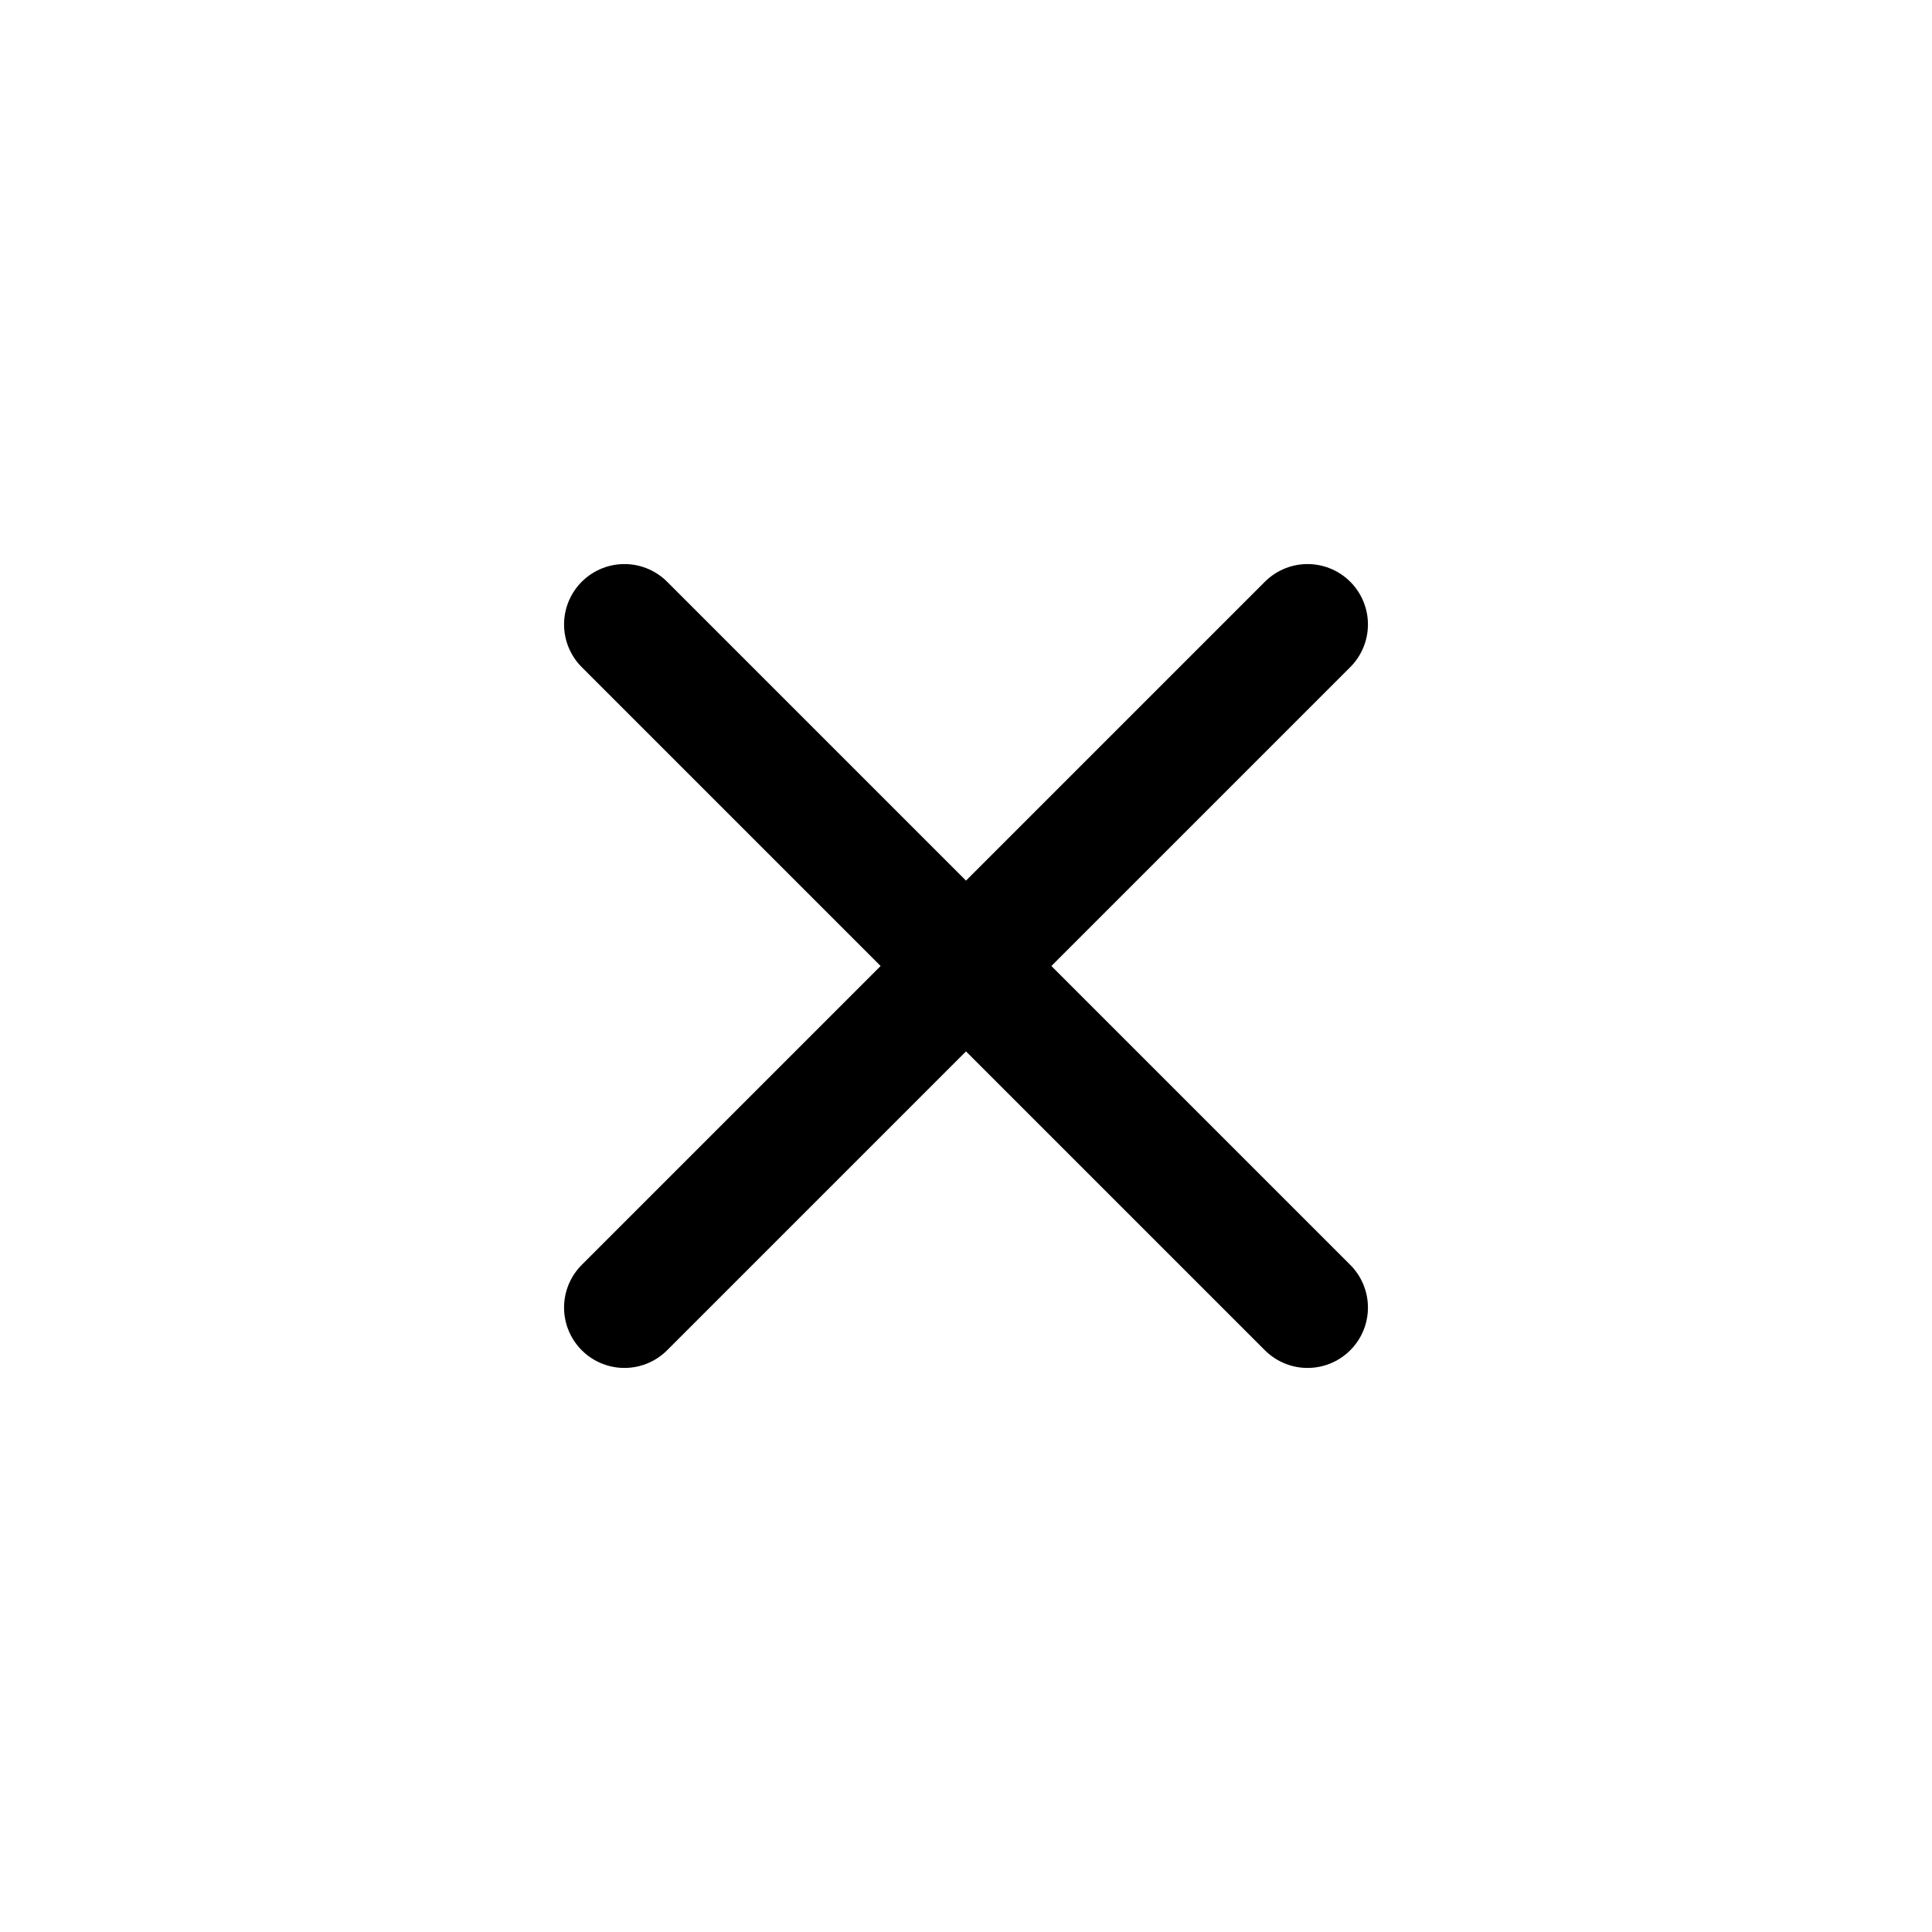
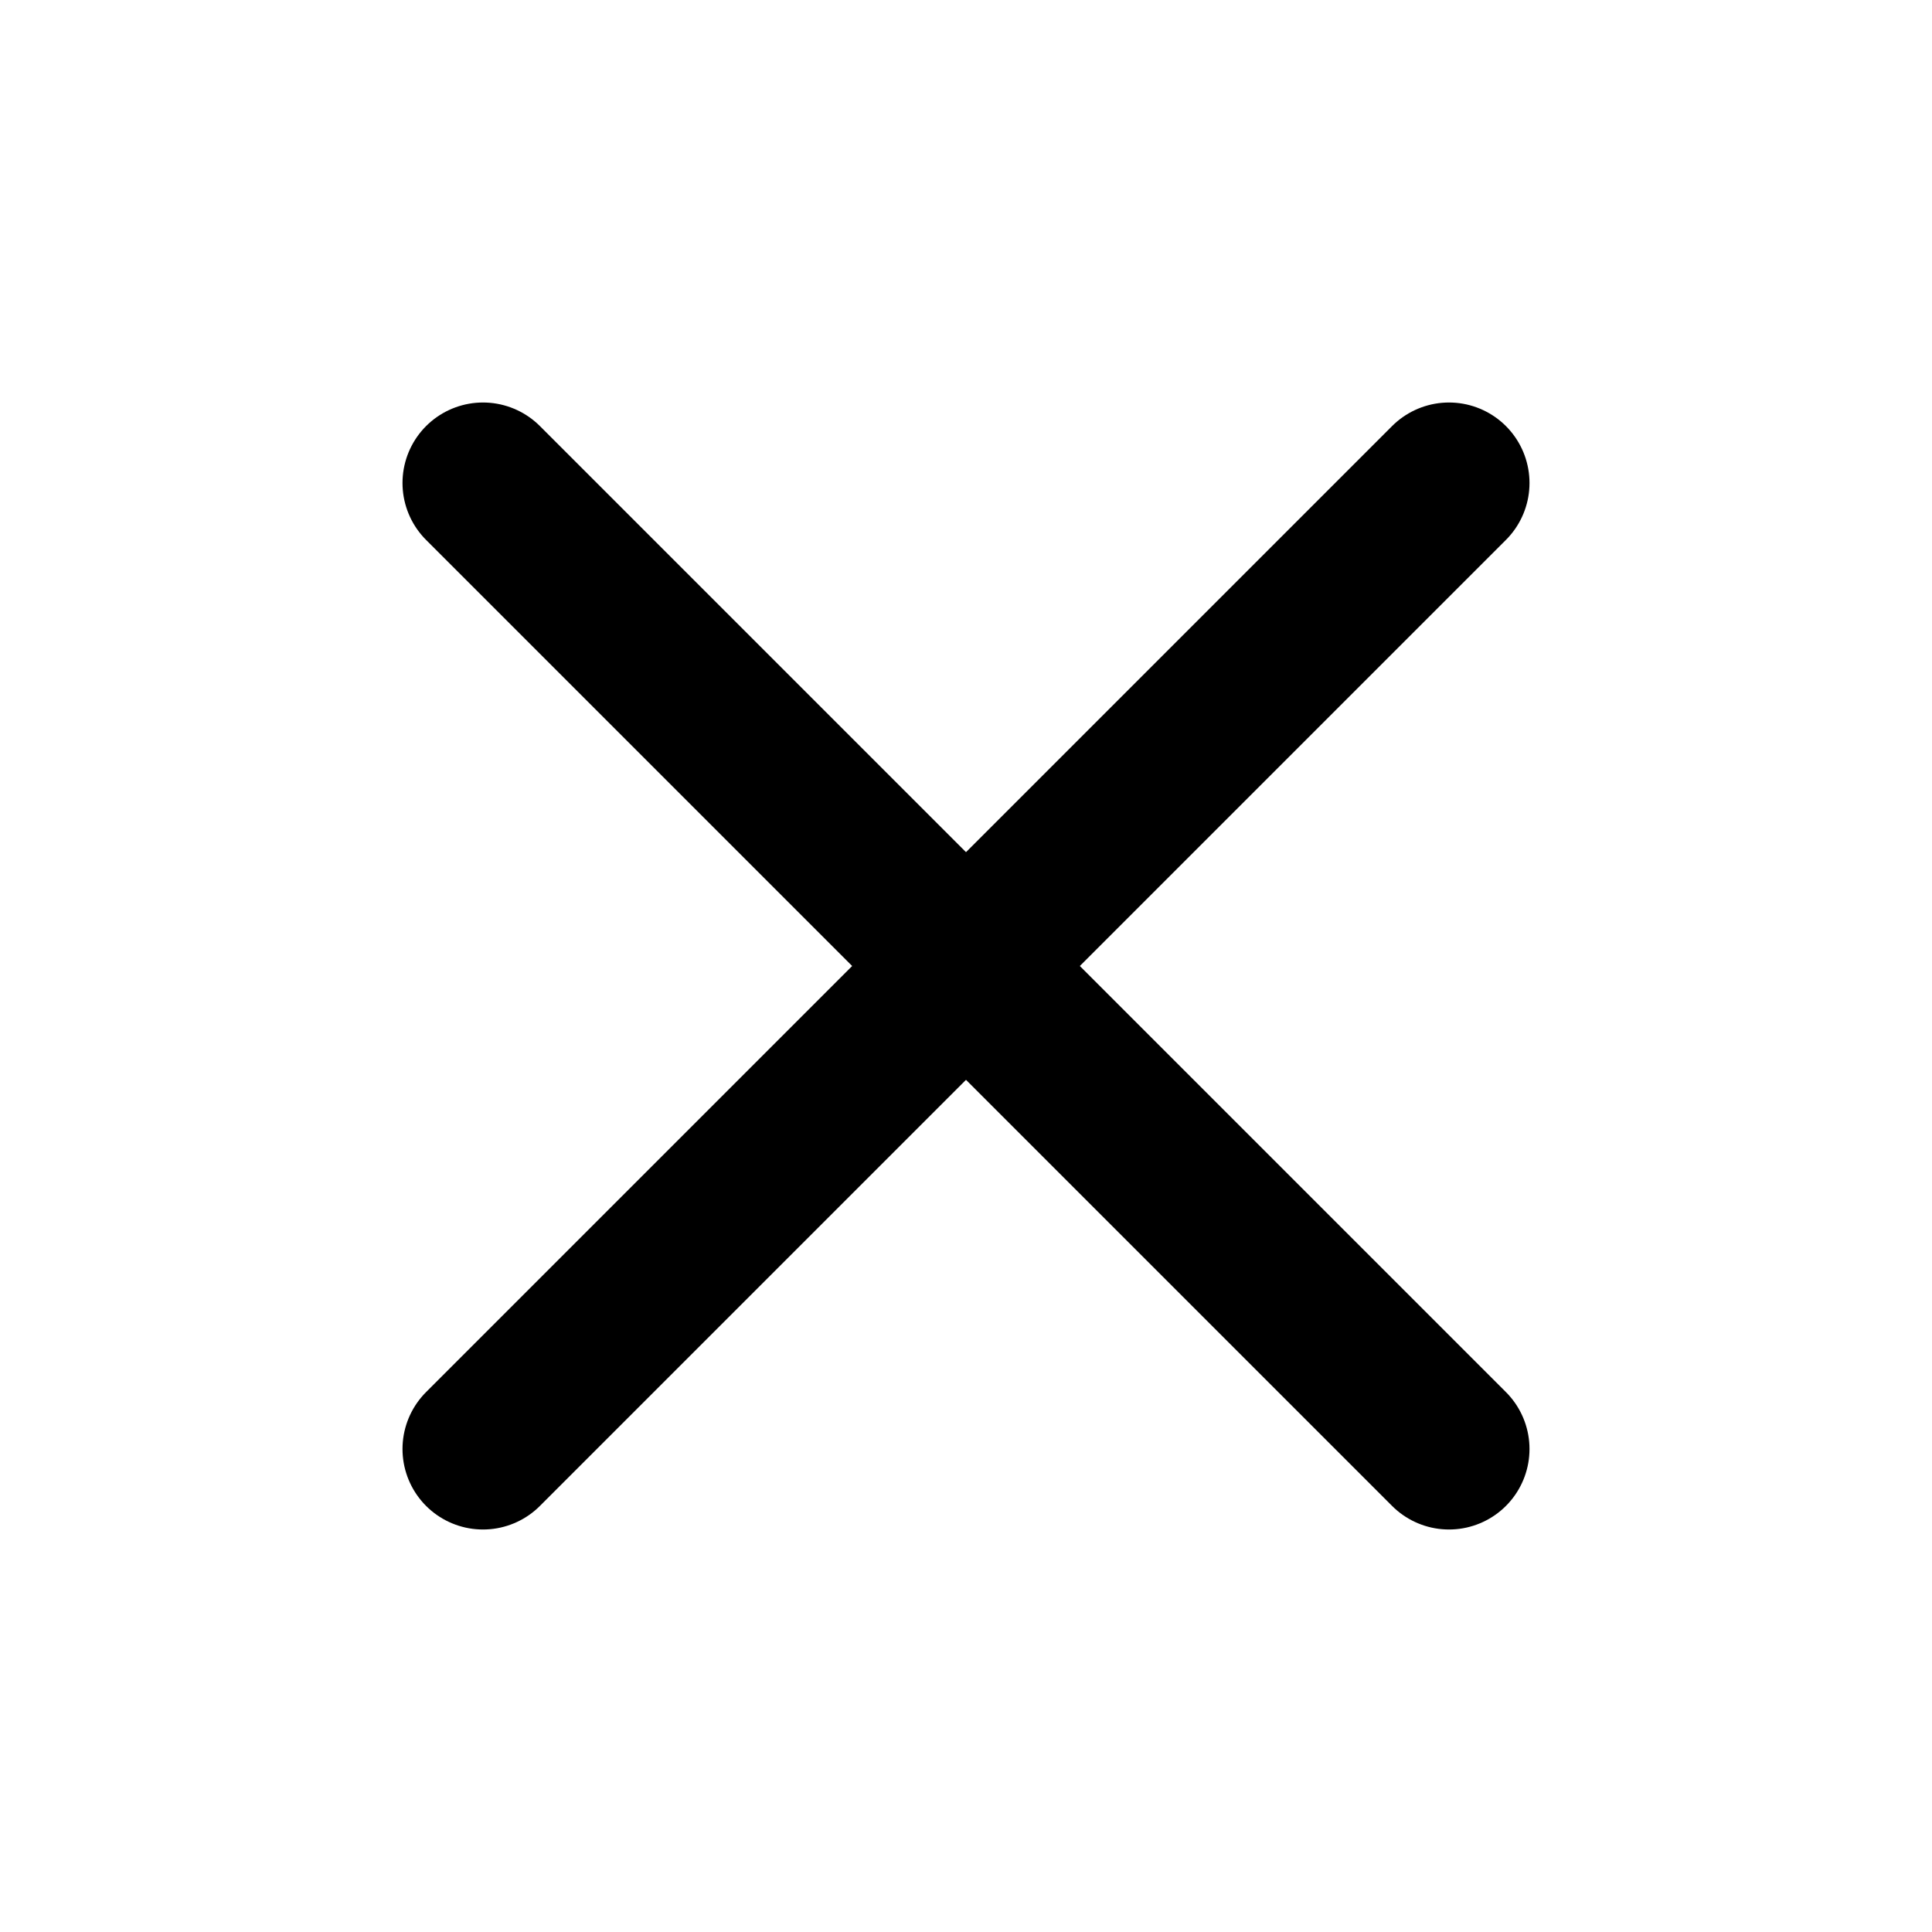
<svg xmlns="http://www.w3.org/2000/svg" width="24" height="24" viewBox="0 0 24 24">
-   <rect width="24" height="24" fill="none" />
-   <path fill="none" stroke="currentColor" stroke-linecap="round" stroke-linejoin="round" stroke-miterlimit="10" stroke-width="1.5" d="m7.757 16.243l8.486-8.486m0 8.486L7.757 7.757" />
+   <g fill="none" stroke="currentColor" stroke-linecap="round" stroke-linejoin="round" stroke-width="2">
+     <path d="M18 6 6 18" />
+     <path d="m6 6 12 12" />
+   </g>
</svg>
